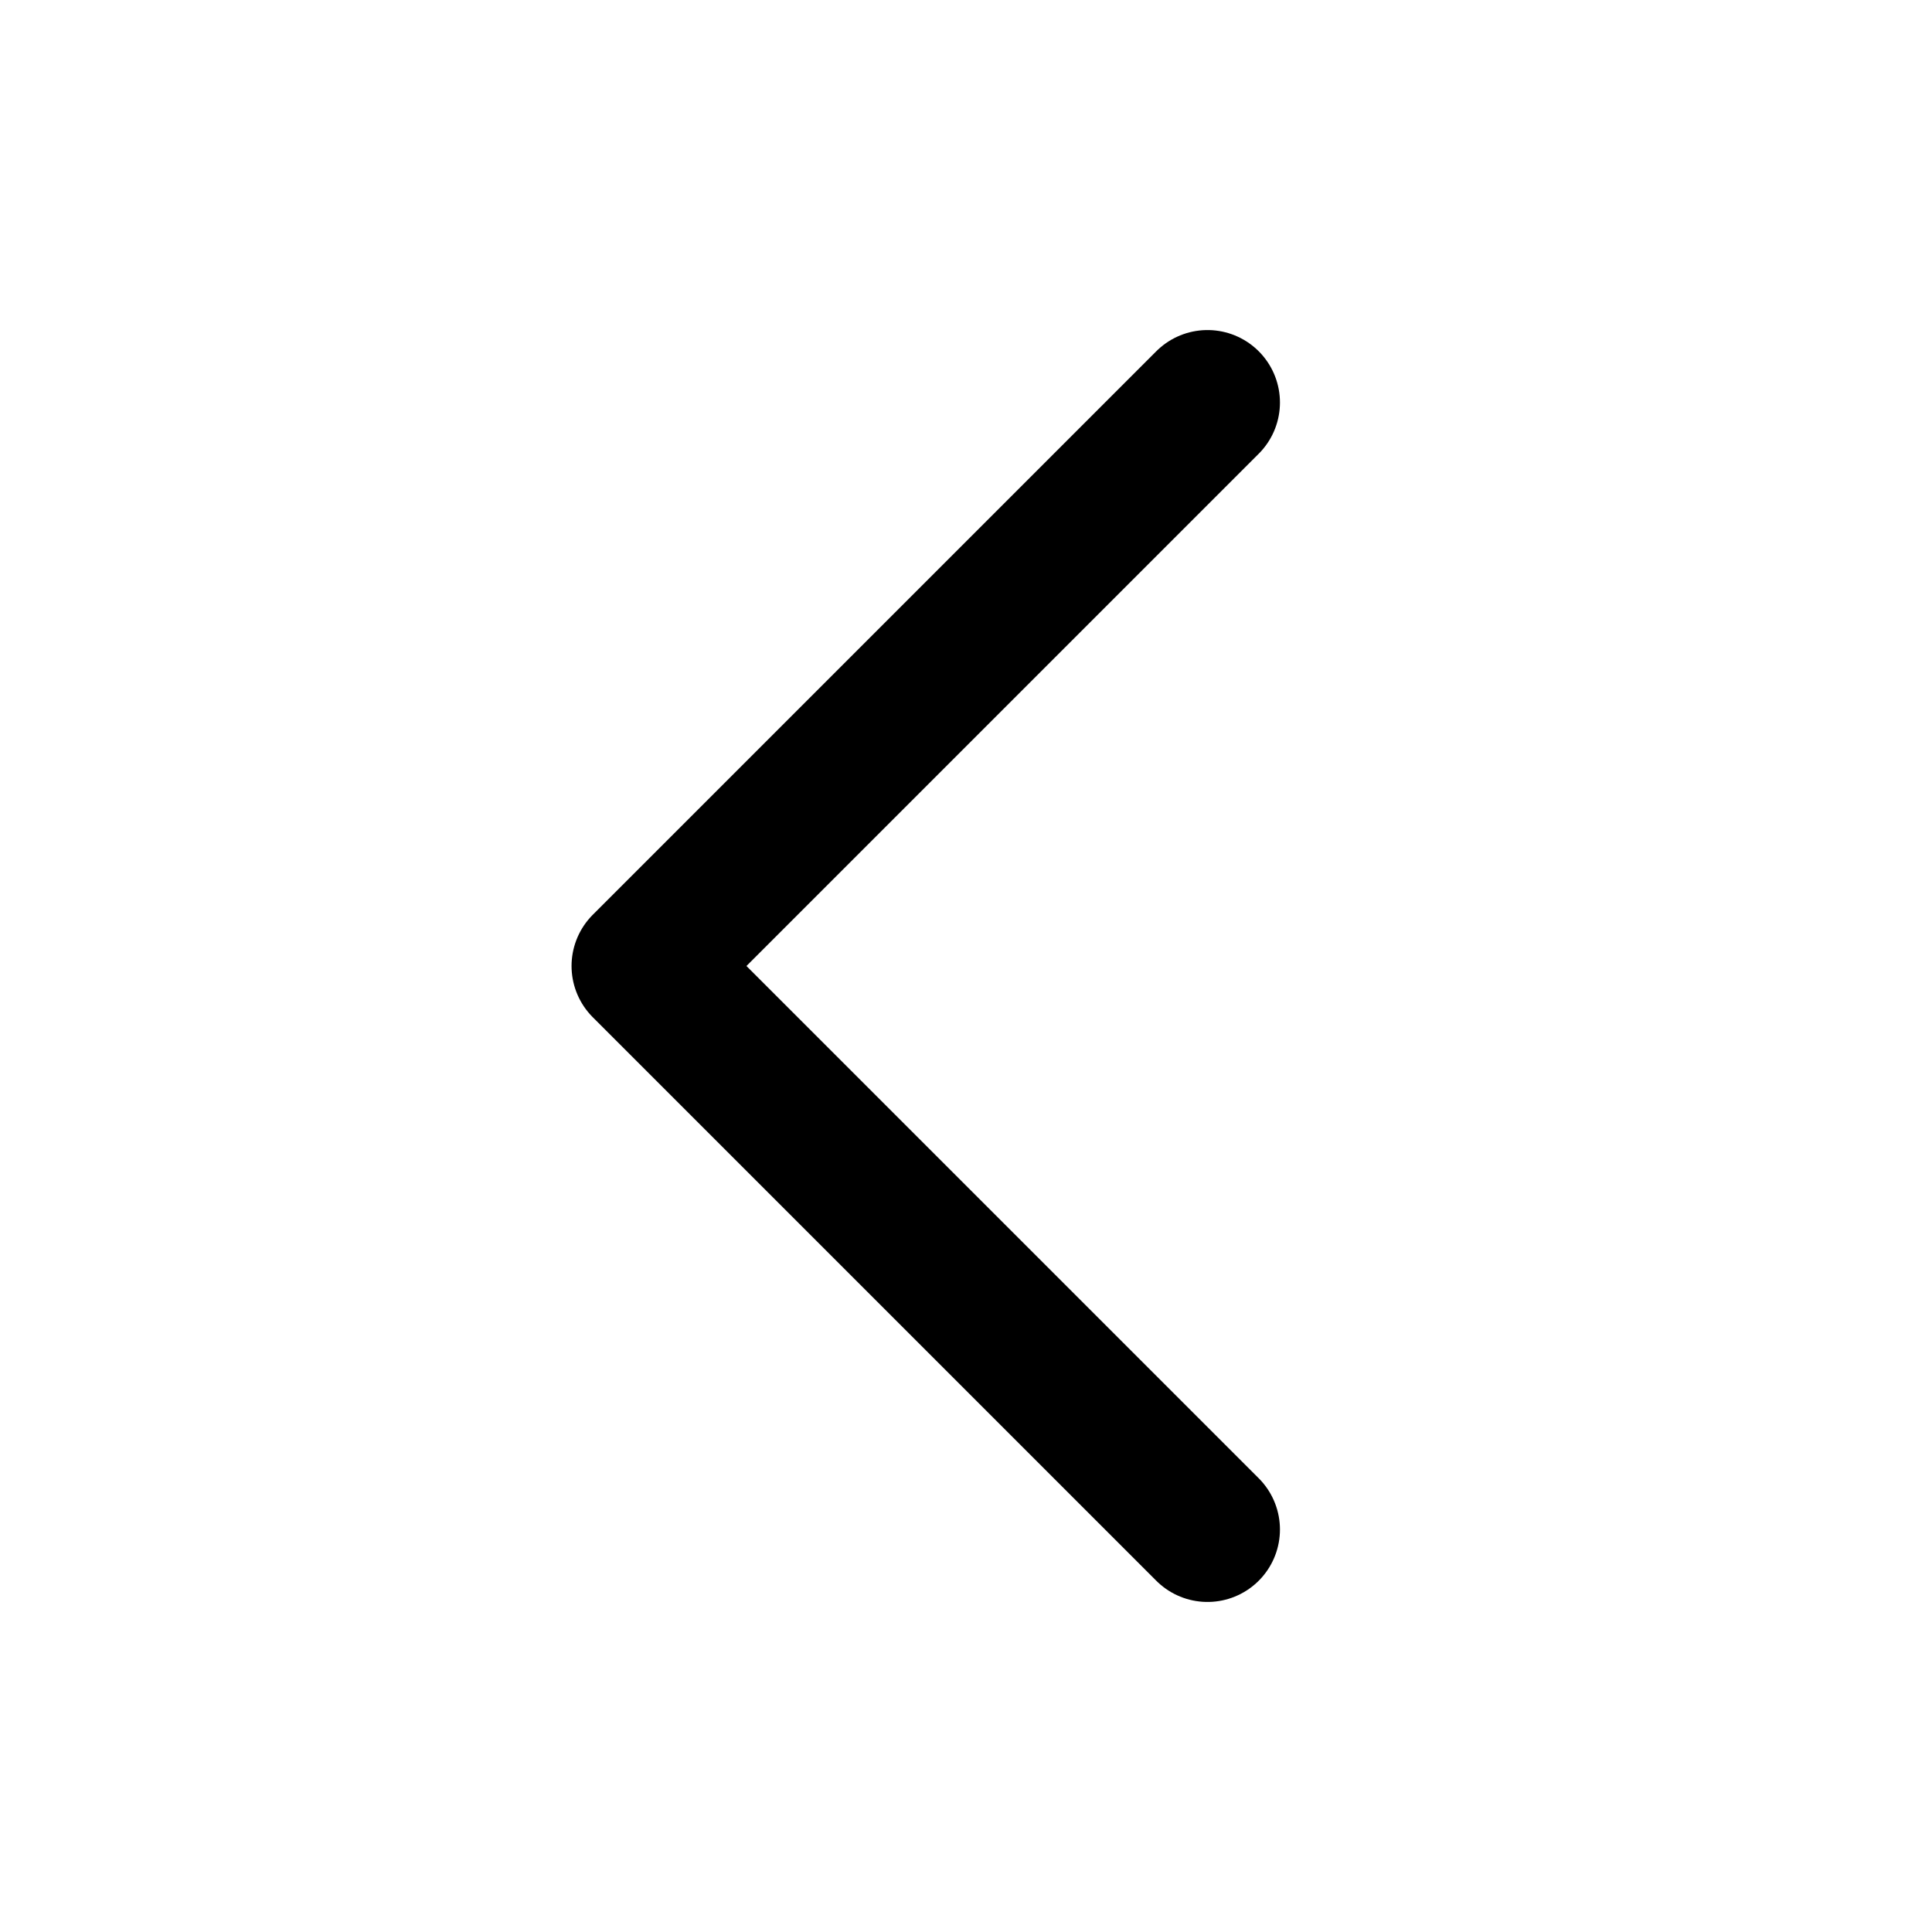
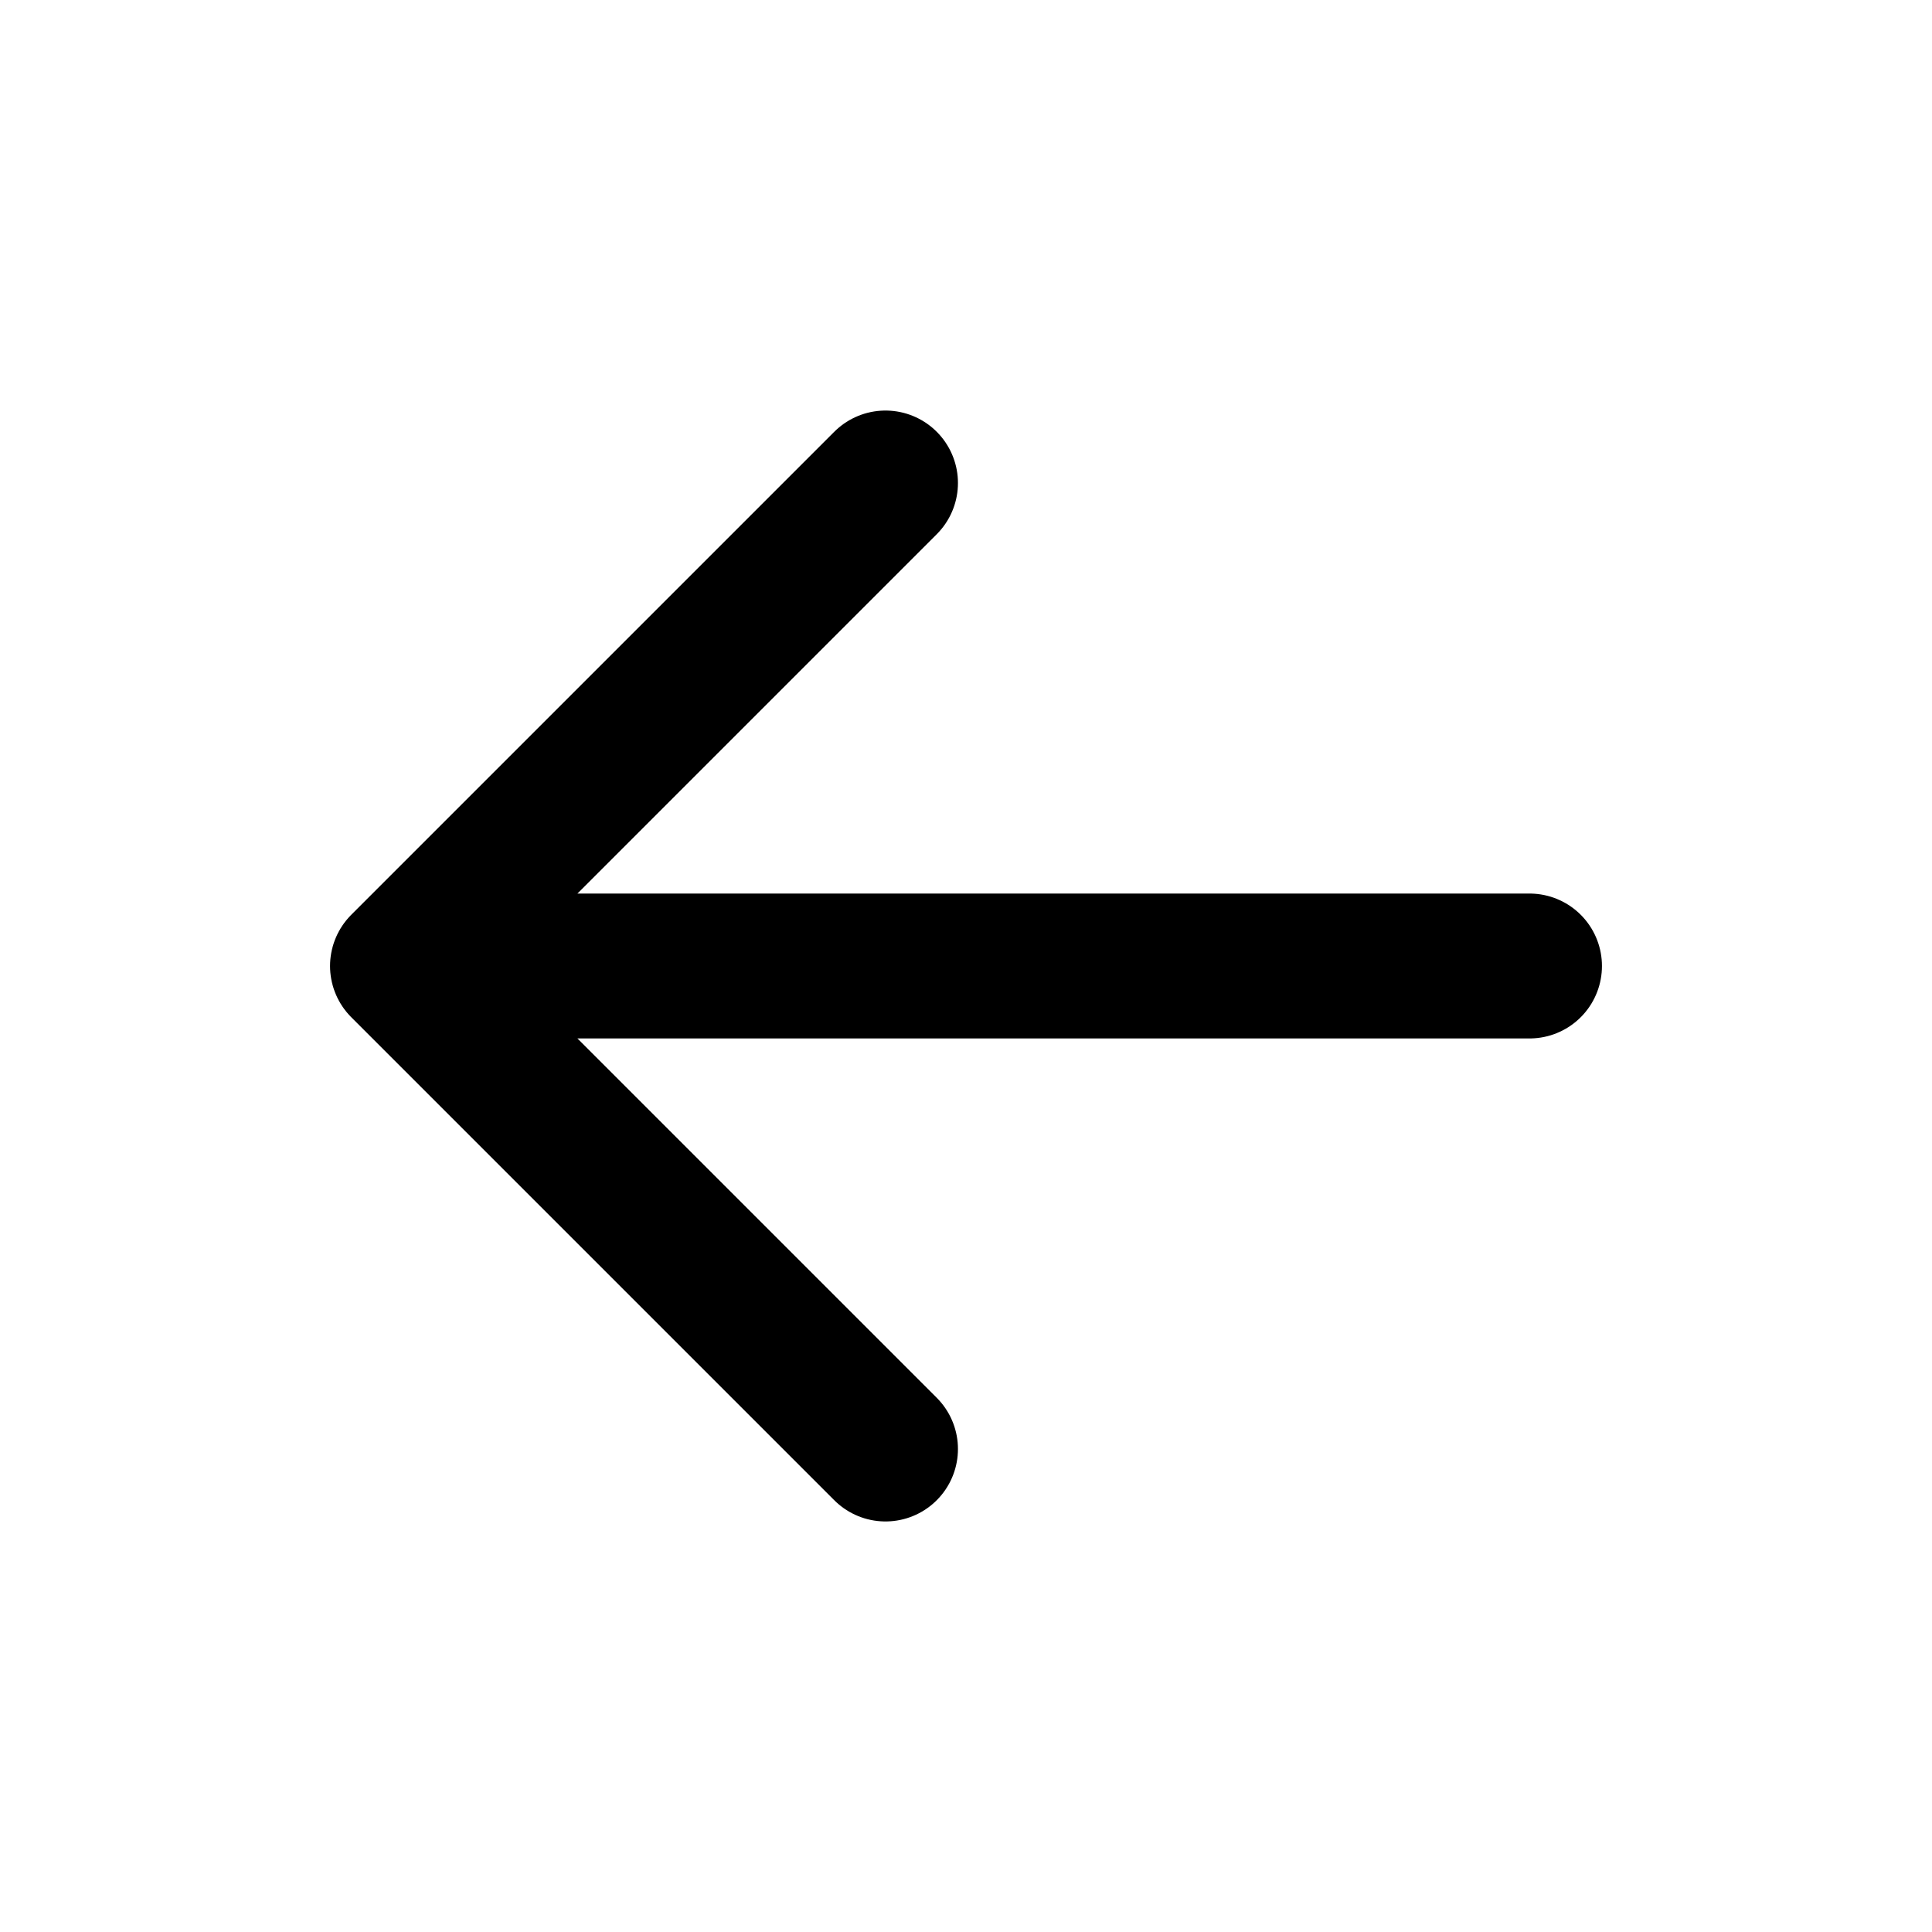
<svg xmlns="http://www.w3.org/2000/svg" width="24" height="24" viewBox="0 0 24 24" fill="none" stroke="currentColor" stroke-width="1.8" stroke-linecap="round" stroke-linejoin="round">
-   <path d="M15 5l-7 7 7 7" />
+   <path d="M19 12H5M11 6l-6 6 6 6" />
</svg>
